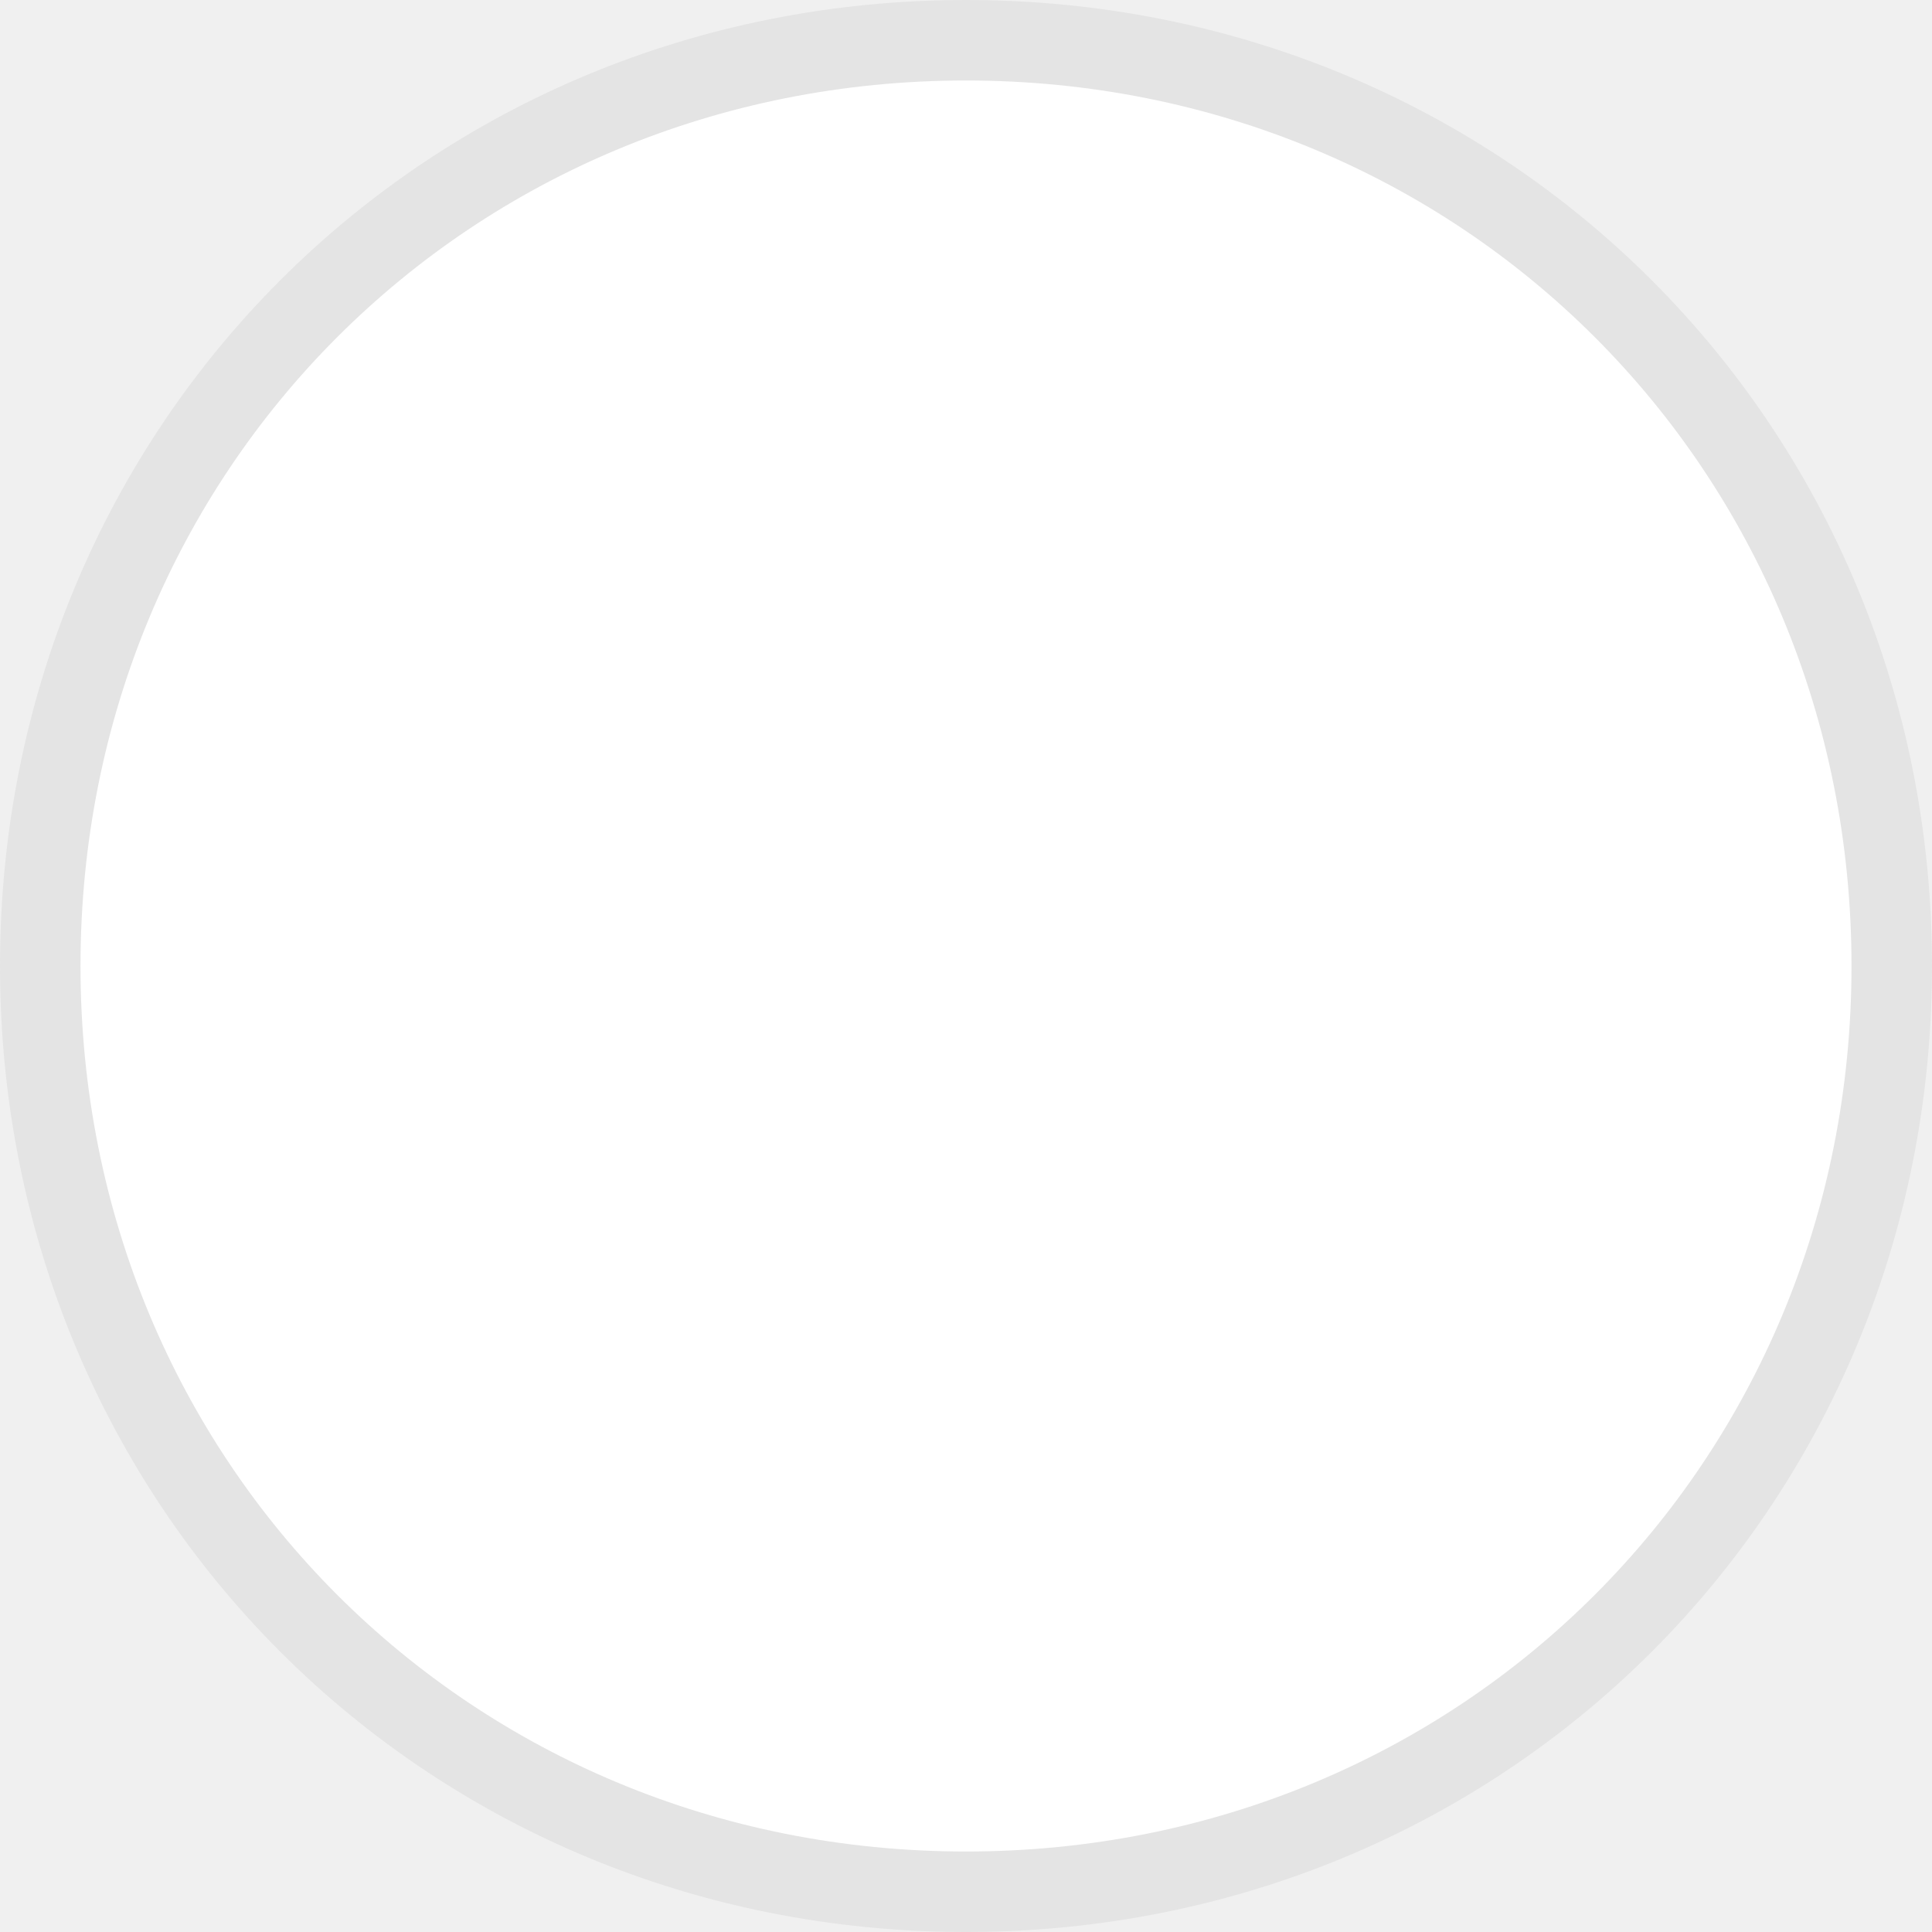
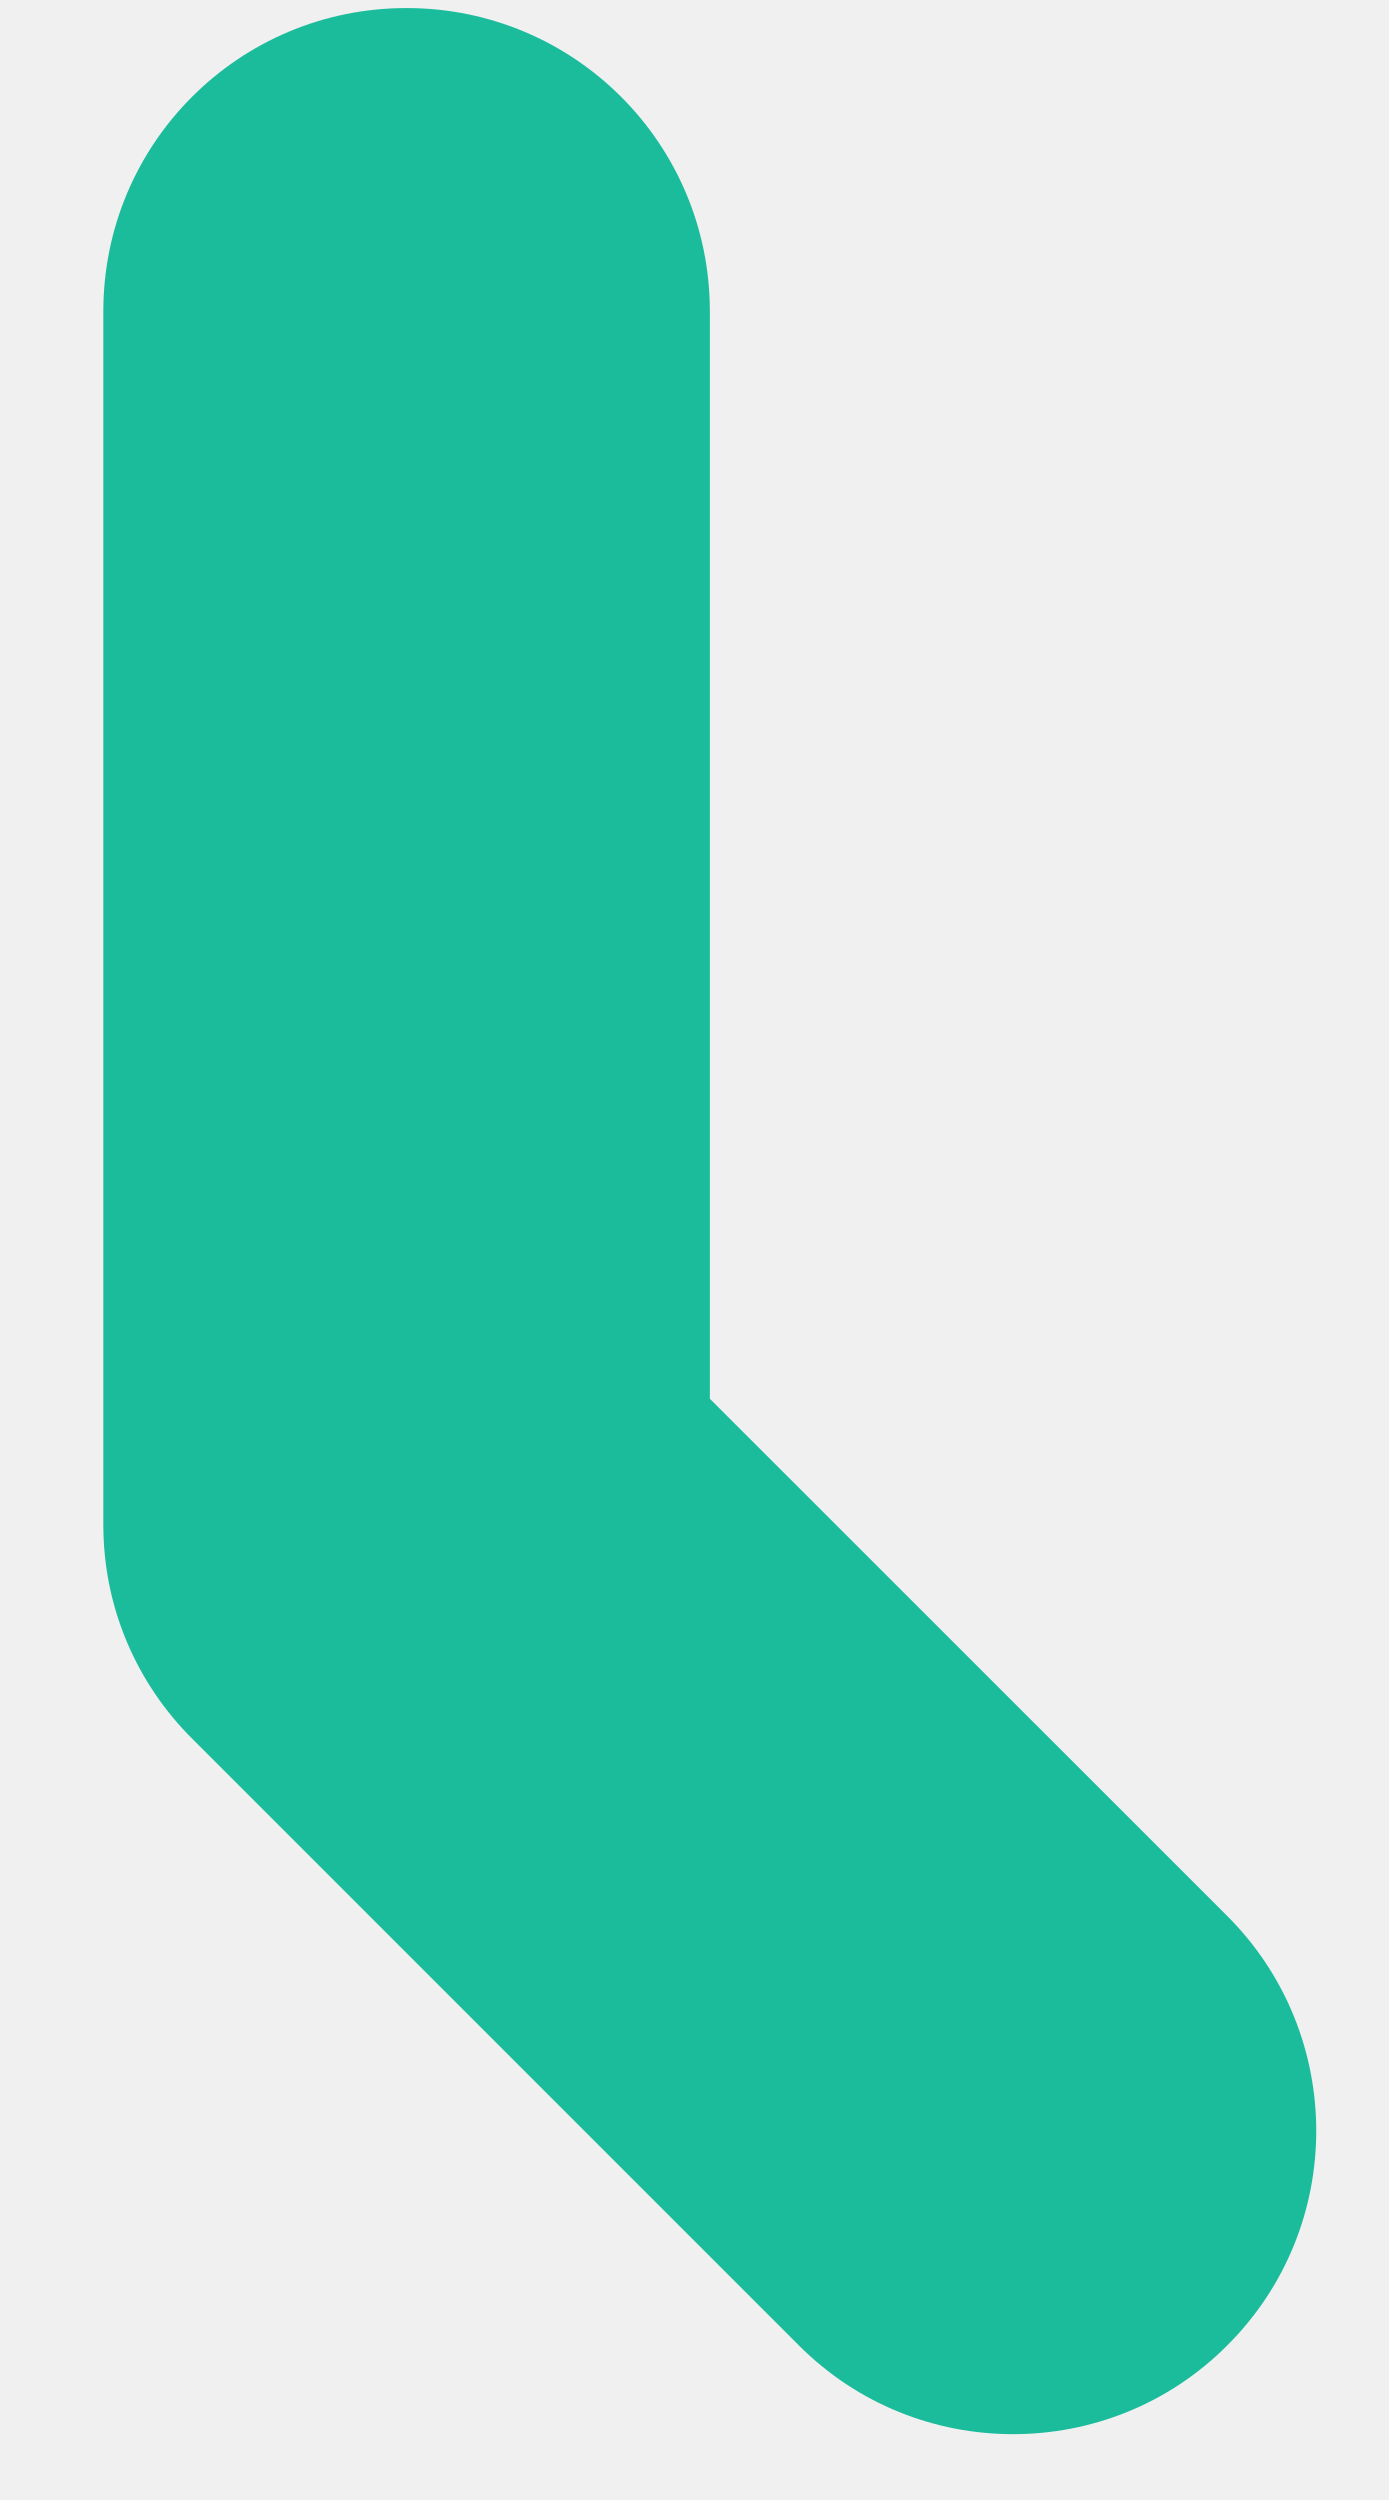
- <svg xmlns="http://www.w3.org/2000/svg" version="1.1" width="48px" height="48px">
-   <g transform="matrix(1 0 0 1 -553 -416 )">
-     <path d="M 577 417  C 589.88 417  600 427.12  600 440  C 600 452.88  589.88 463  577 463  C 564.12 463  554 452.88  554 440  C 554 427.12  564.12 417  577 417  Z " fill-rule="nonzero" fill="#ffffff" stroke="none" />
-     <path d="M 577 417  C 589.88 417  600 427.12  600 440  C 600 452.88  589.88 463  577 463  C 564.12 463  554 452.88  554 440  C 554 427.12  564.12 417  577 417  Z " stroke-width="2" stroke="#e4e4e4" fill="none" />
+ <svg xmlns="http://www.w3.org/2000/svg" version="1.1" width="10px" height="18px">
+   <g transform="matrix(1 0 0 1 -387 -247 )">
+     <path d="M 7.294 17.526  C 6.735 17.526  6.176 17.313  5.75 16.885  L 1.386 12.521  C 0.99 12.127  0.745 11.584  0.744 10.982  L 0.744 2.242  C 0.744 1.034  1.72 0.058  2.927 0.058  C 4.135 0.058  5.111 1.034  5.111 2.242  L 5.111 10.071  L 8.838 13.797  C 9.69 14.651  9.69 16.034  8.838 16.885  C 8.413 17.313  7.853 17.526  7.294 17.526  Z " fill-rule="nonzero" fill="#1abc9c" stroke="none" transform="matrix(1 0 0 1 387 247 )" />
  </g>
</svg>
